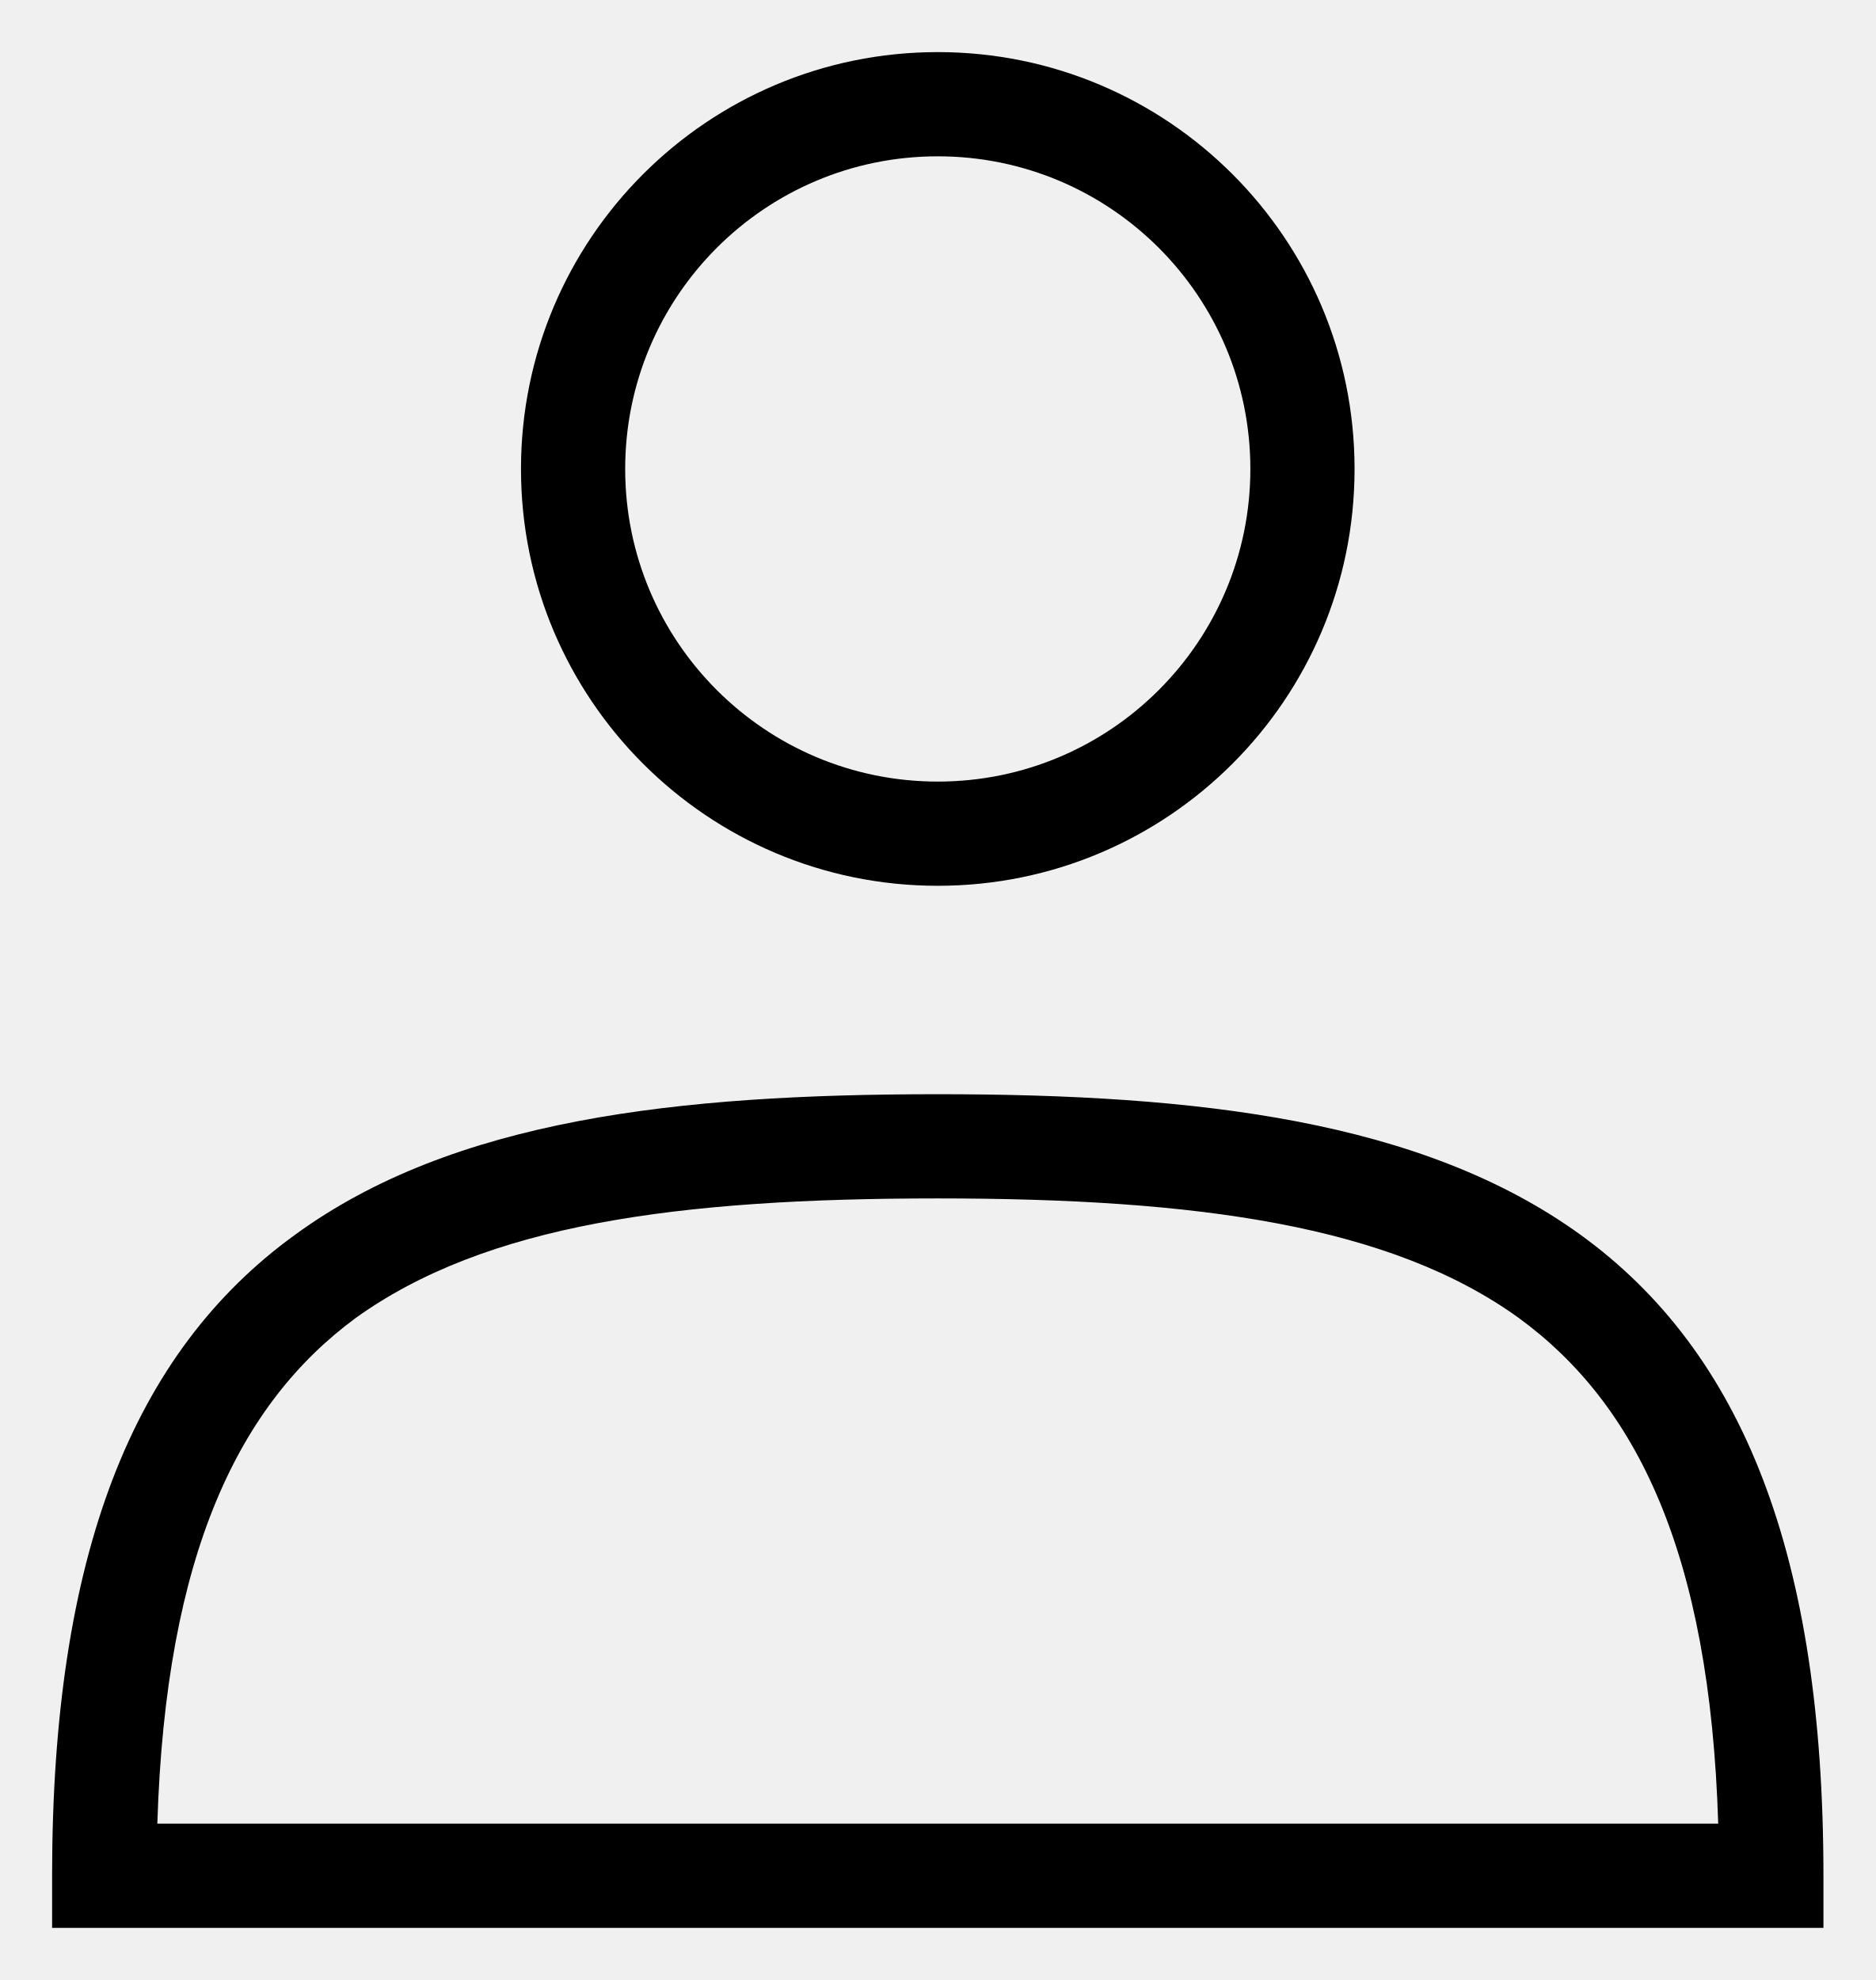
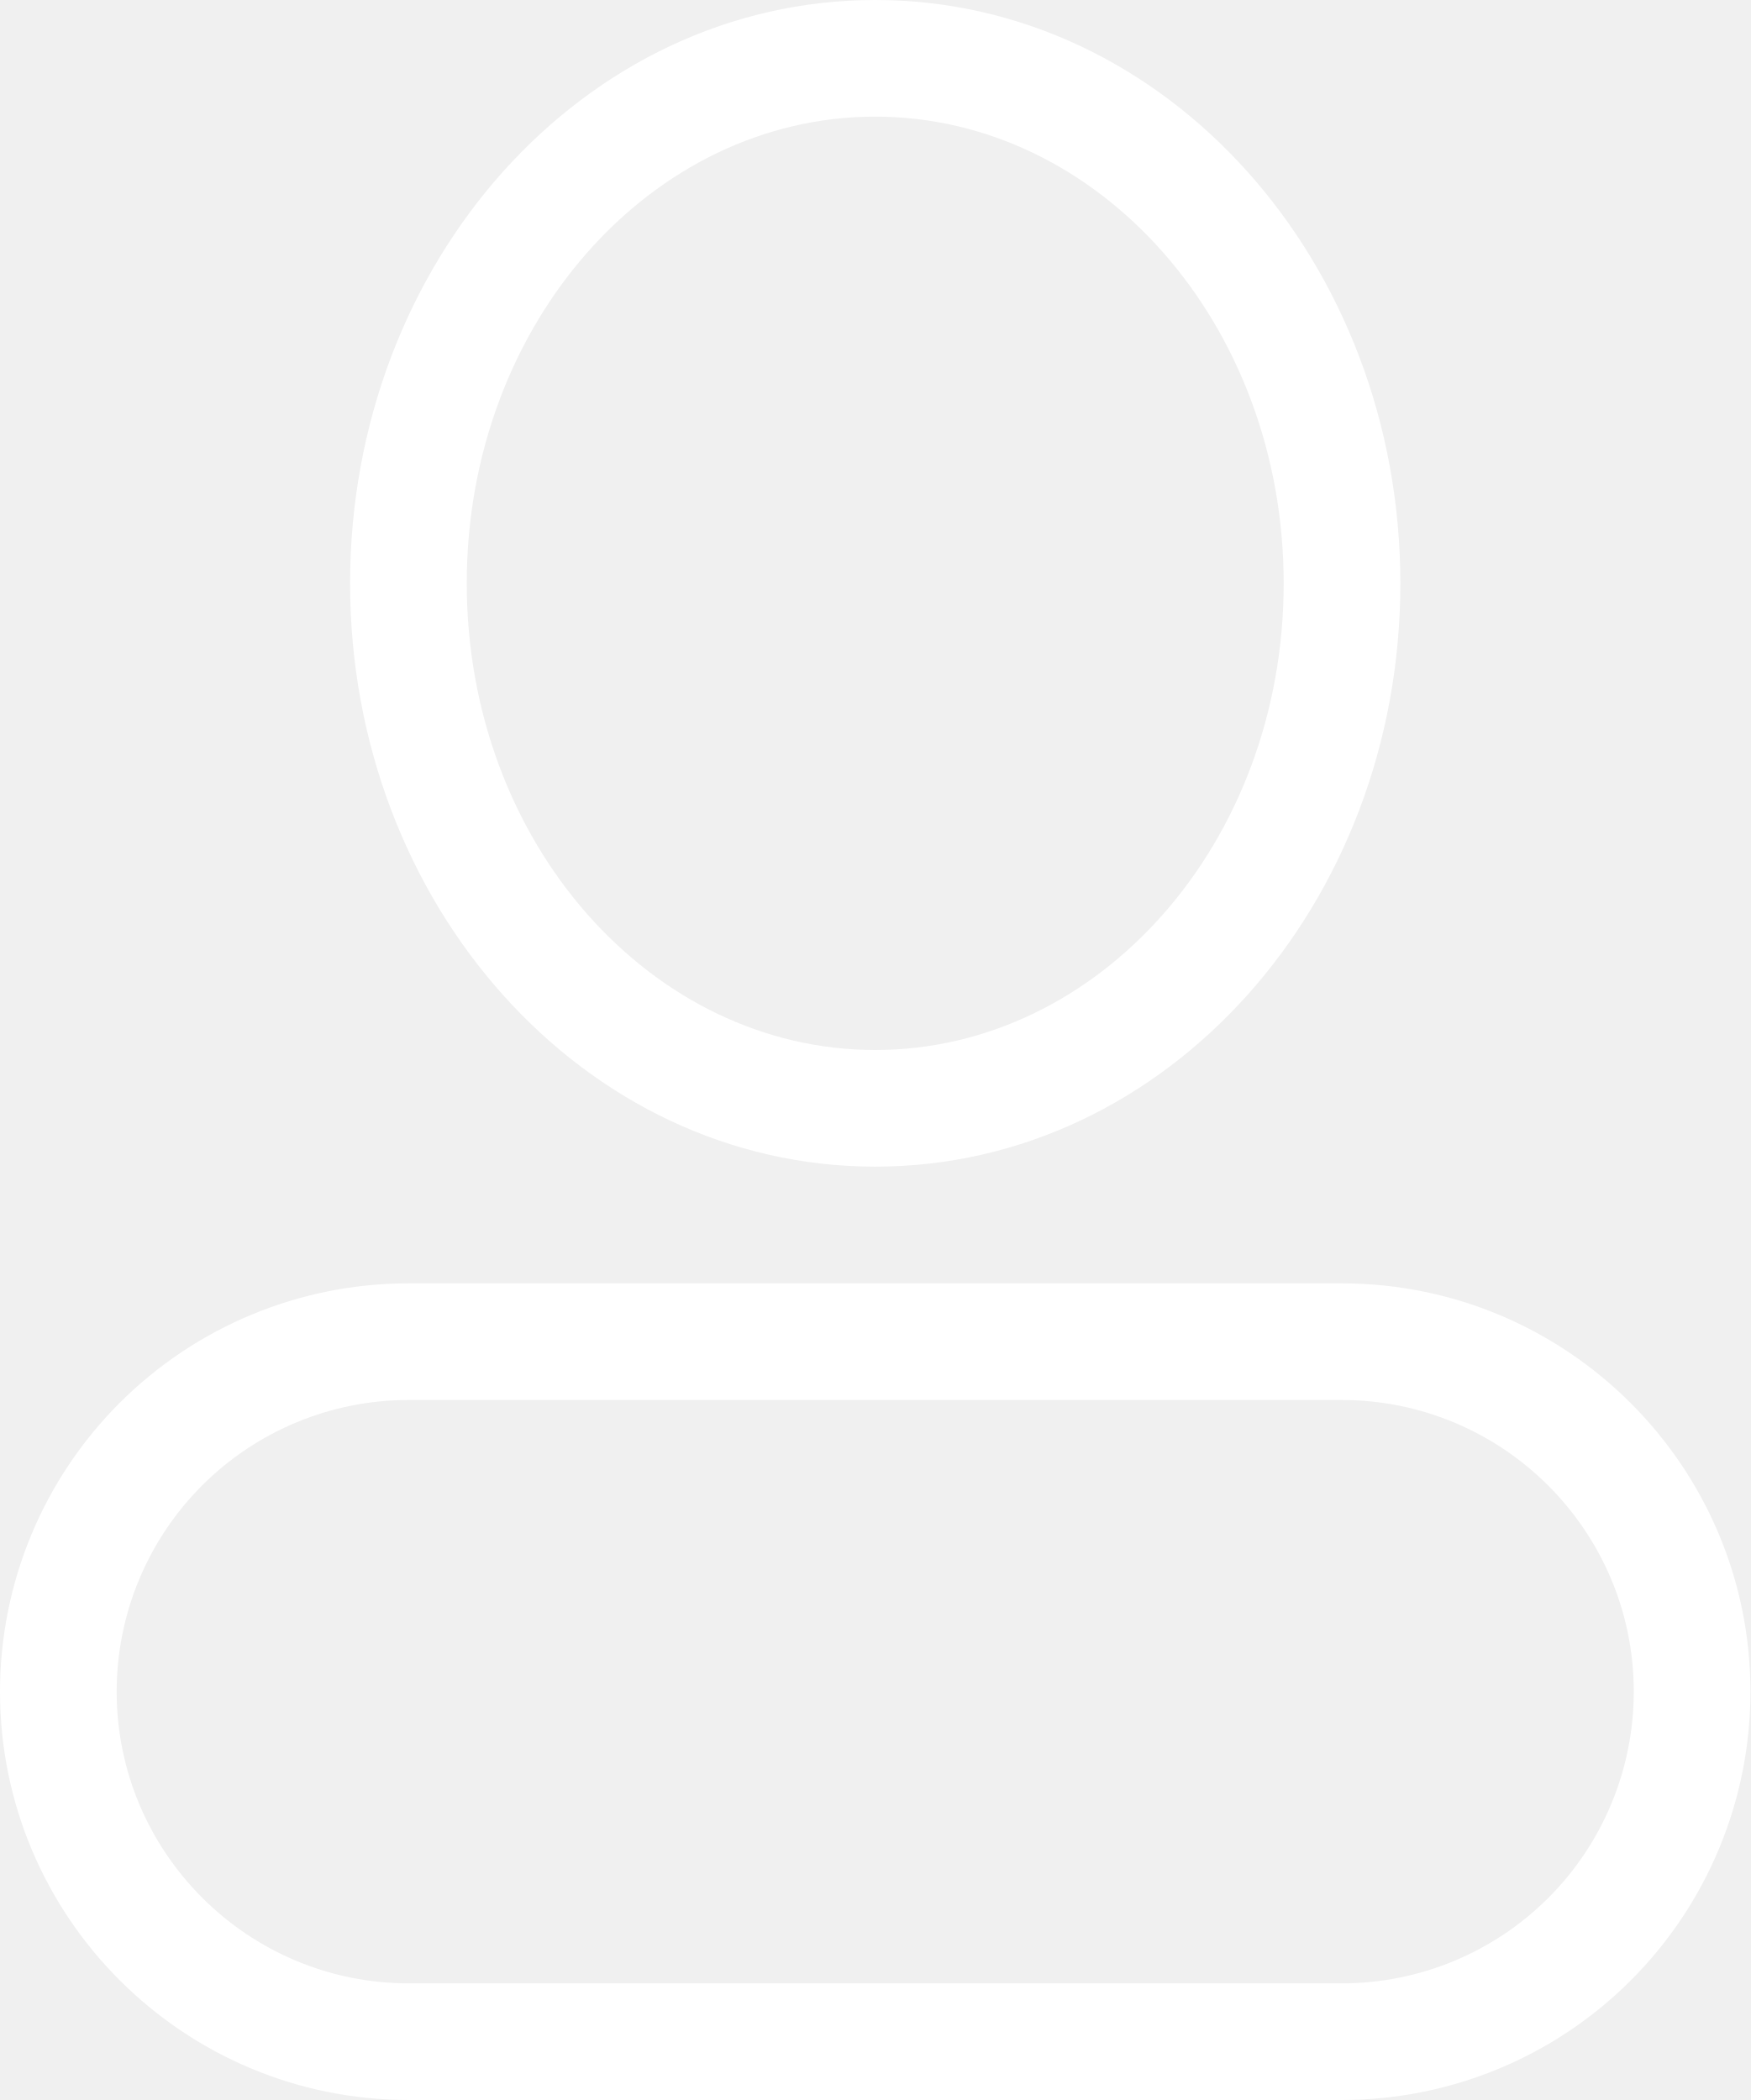
- <svg xmlns="http://www.w3.org/2000/svg" fill="none" class="icon icon-account" viewBox="0 0 18 19">
-   <path fill="currentColor" fill-rule="evenodd" d="M6 4.5a3 3 0 1 1 6 0 3 3 0 0 1-6 0m3-4a4 4 0 1 0 0 8 4 4 0 0 0 0-8m5.58 12.15c1.12.82 1.83 2.24 1.91 4.85H1.51c.08-2.6.79-4.03 1.9-4.85C4.66 11.75 6.5 11.5 9 11.5s4.35.26 5.58 1.15M9 10.5c-2.5 0-4.65.24-6.17 1.35C1.27 12.98.5 14.93.5 18v.5h17V18c0-3.07-.77-5.02-2.33-6.15-1.52-1.1-3.67-1.35-6.17-1.35" clip-rule="evenodd" />
+ <svg xmlns="http://www.w3.org/2000/svg" width="20" height="24" viewBox="0 0 20 24" fill="none">
+   <path d="M10 13.333C6.667 13.333 4 10.332 4 6.667C4 3.001 6.667 0 10 0C13.333 0 16 3.001 16 6.667C16 10.332 13.333 13.333 10 13.333ZM10 12C12.559 12 14.667 9.629 14.667 6.667C14.667 3.705 12.559 1.333 10 1.333C7.441 1.333 5.333 3.705 5.333 6.667C5.333 9.629 7.441 12 10 12ZM0 19.333C0 18.095 0.492 16.907 1.368 16.032C2.245 15.157 3.433 14.665 4.672 14.667H15.329C17.907 14.667 20 16.759 20 19.333C20 20.572 19.508 21.759 18.631 22.635C17.756 23.51 16.567 24.001 15.329 24H4.671C2.092 24 0 21.908 0 19.333ZM1.333 19.333C1.333 21.171 2.829 22.667 4.671 22.667H15.329C16.213 22.668 17.063 22.317 17.689 21.692C18.315 21.067 18.667 20.218 18.667 19.333C18.667 17.495 17.171 16 15.329 16H4.671C3.786 15.999 2.937 16.35 2.311 16.975C1.685 17.6 1.333 18.449 1.333 19.333Z" fill="white" />
</svg>
